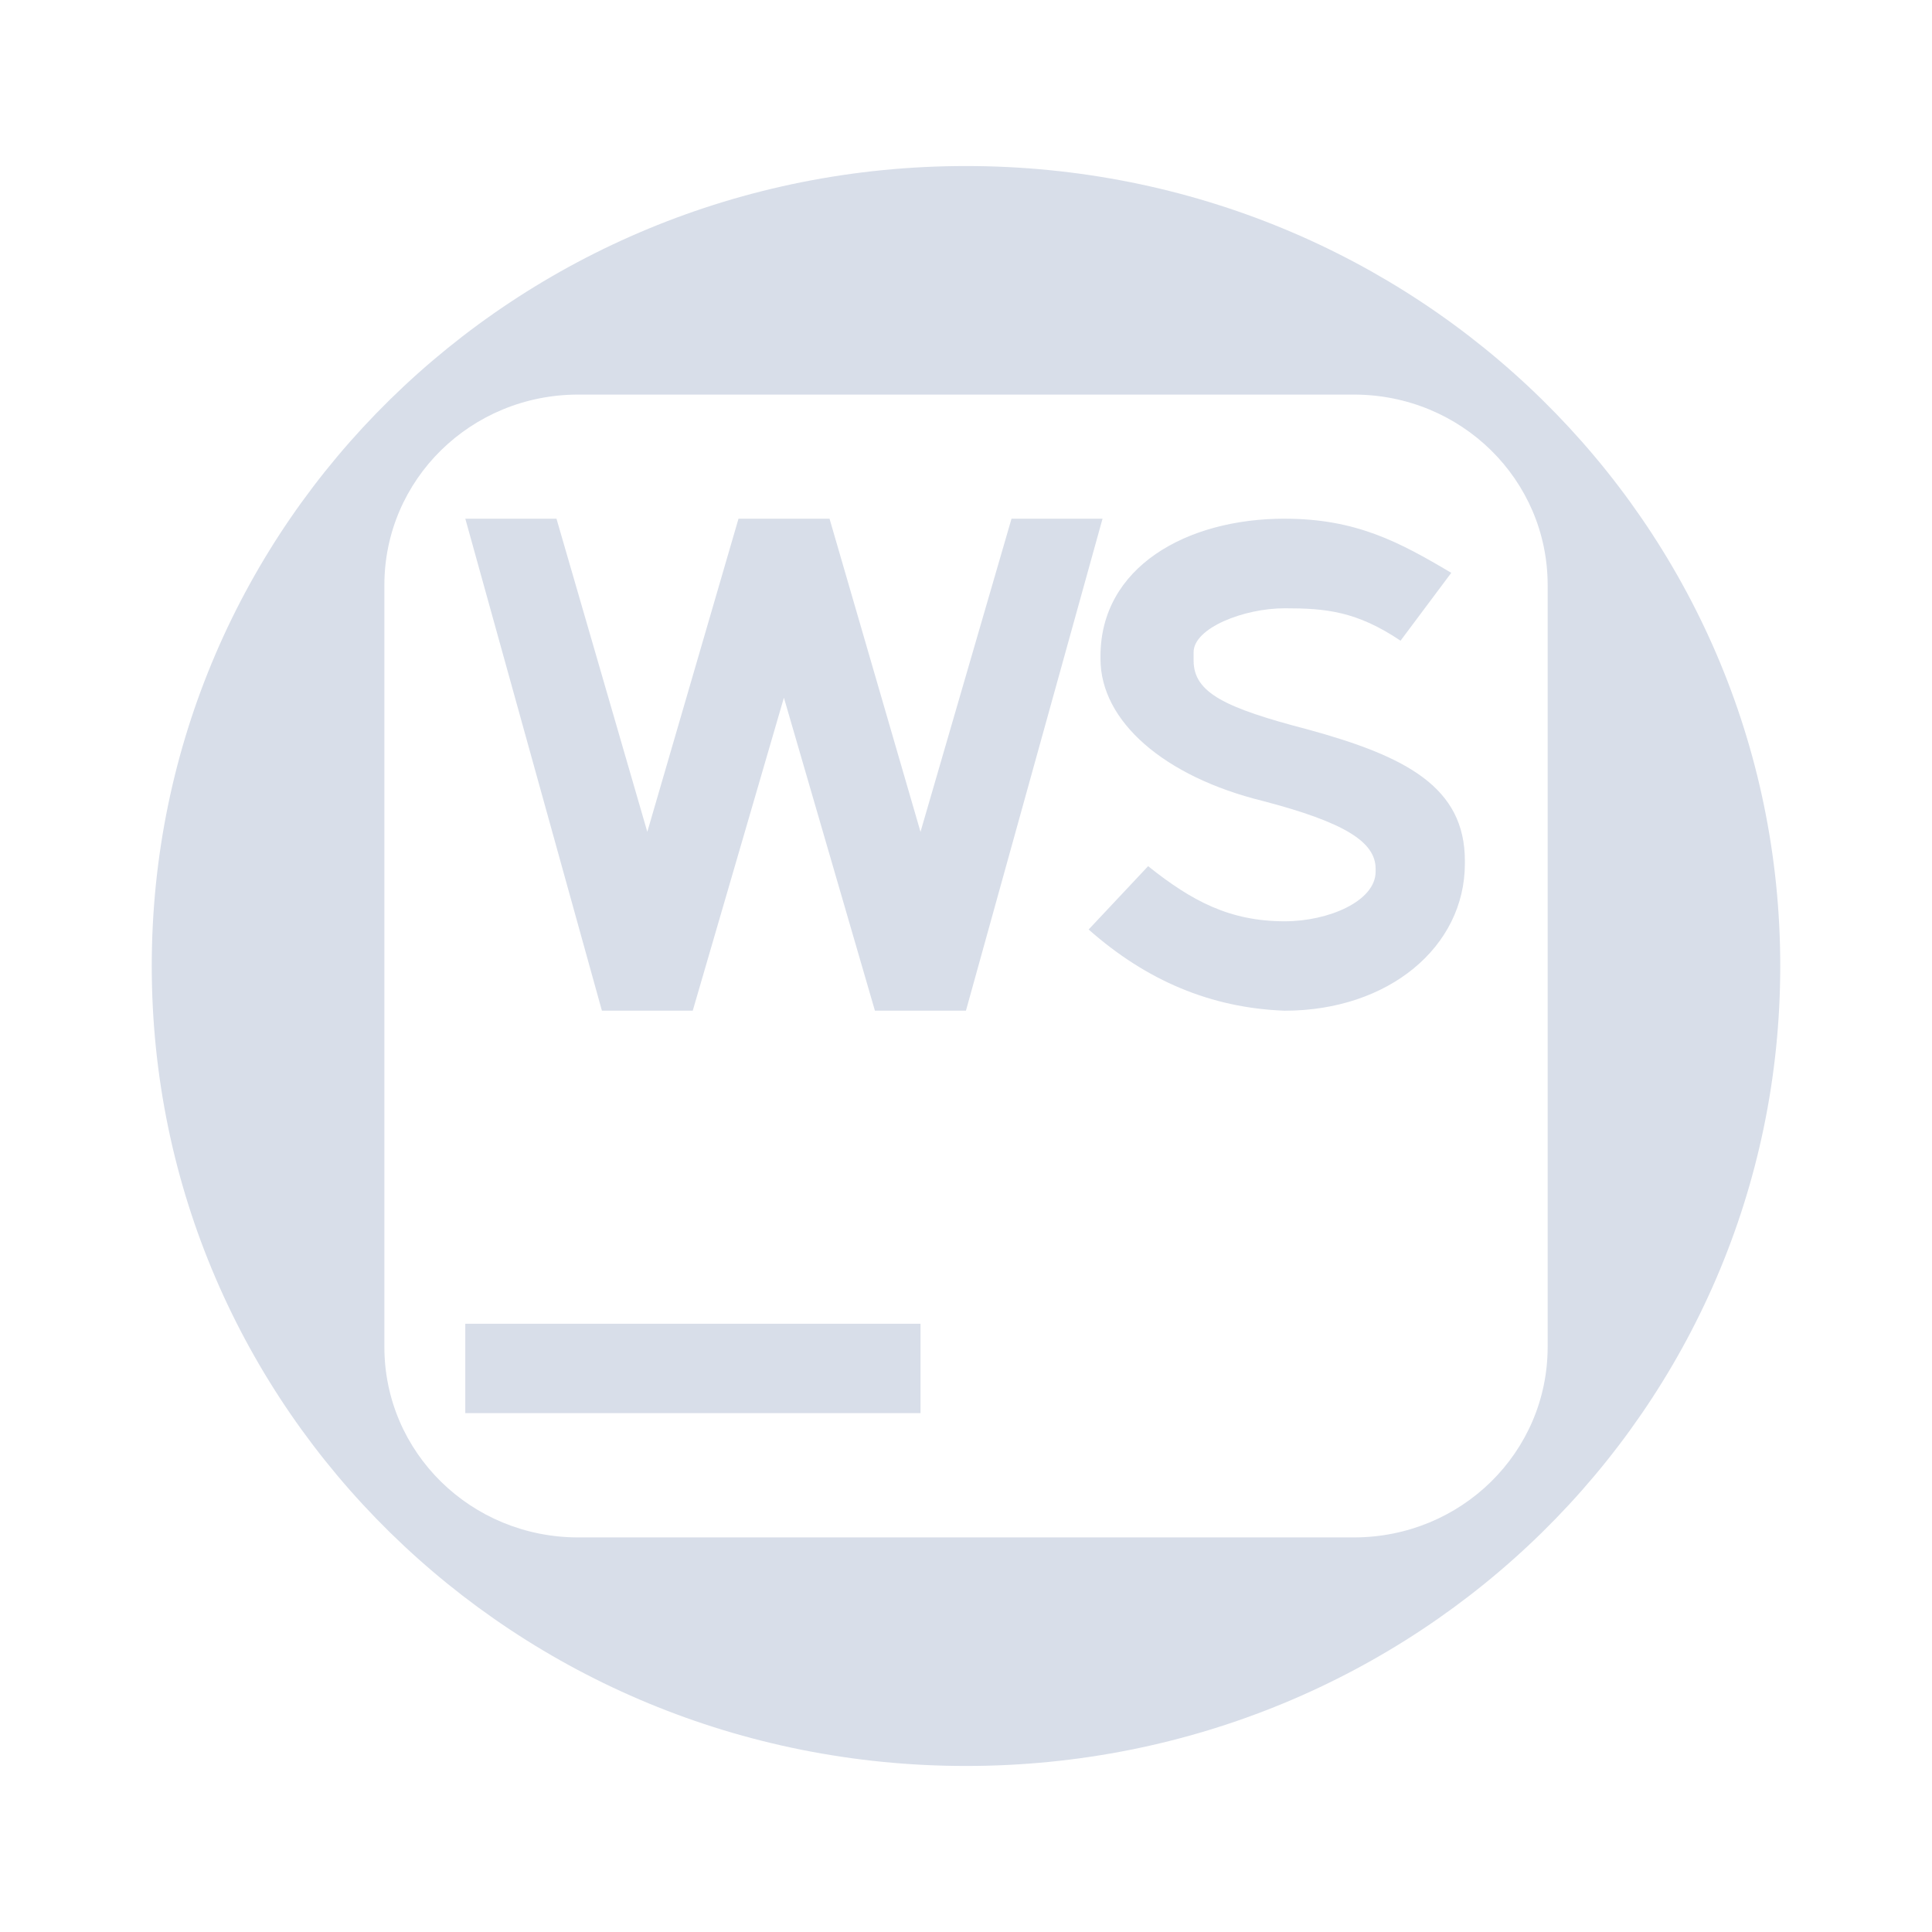
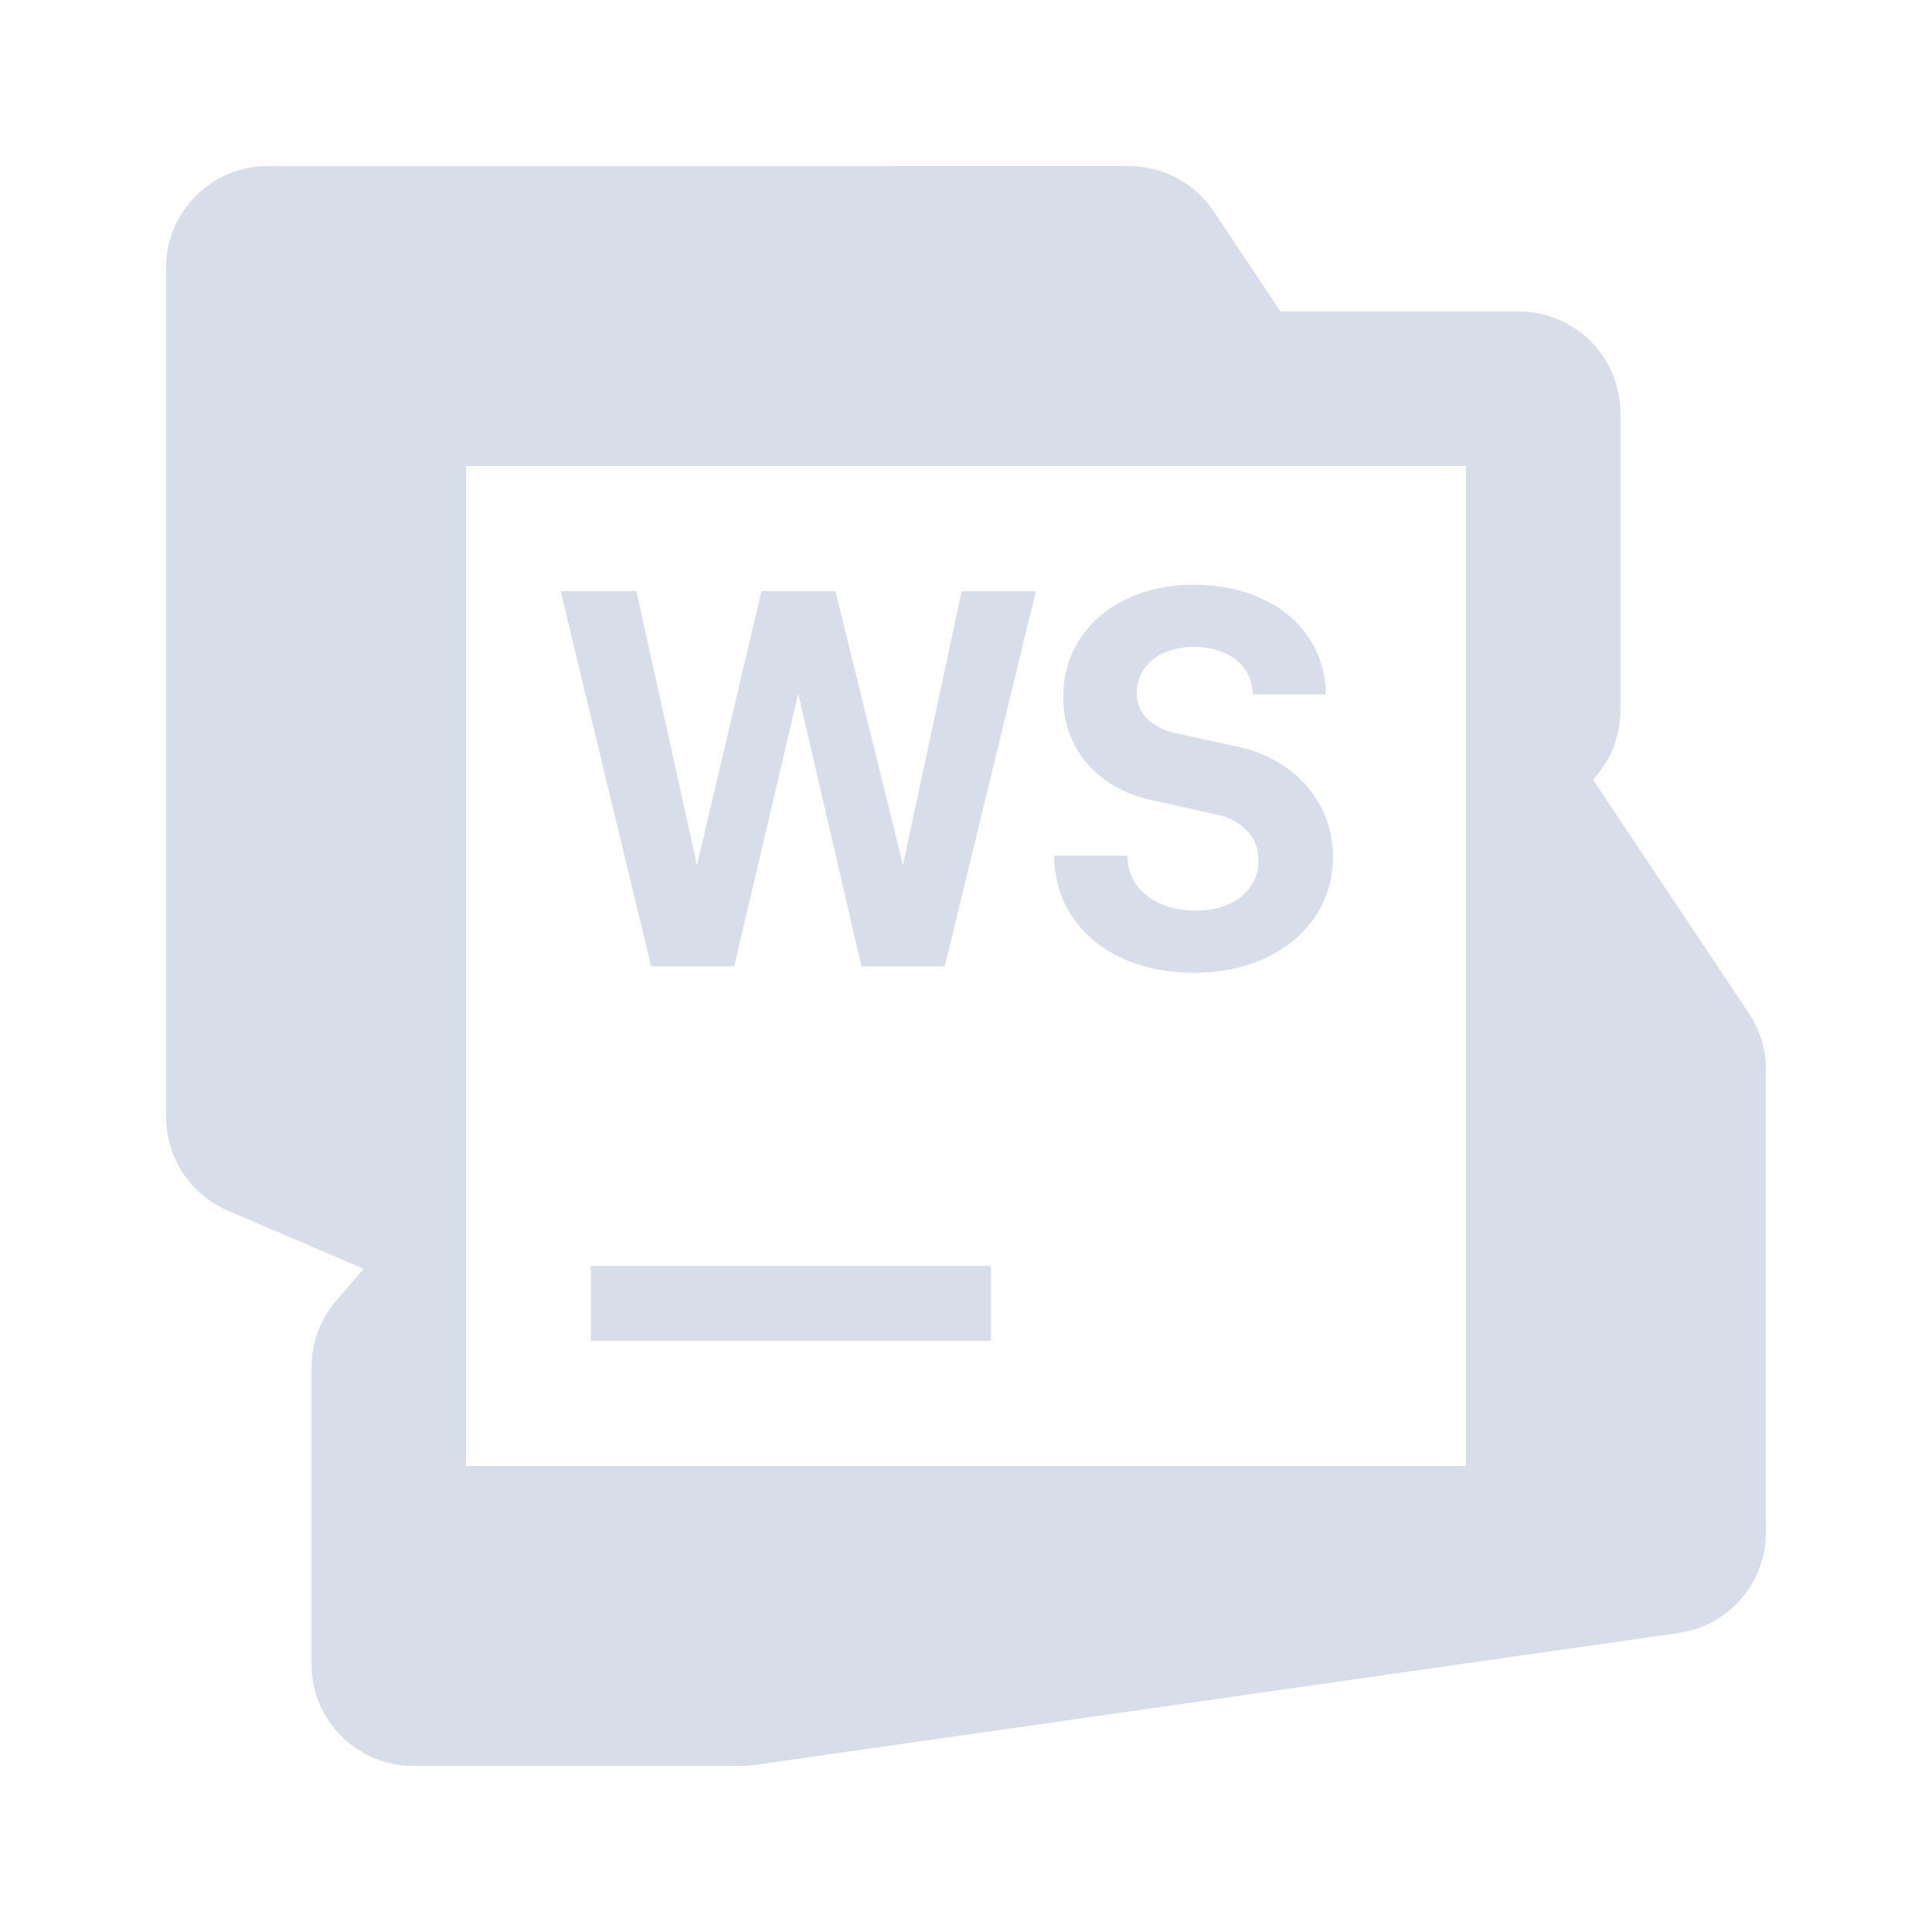
<svg xmlns="http://www.w3.org/2000/svg" id="svg3297" height="64" width="64" version="1.0">
  <defs id="defs3299">
    <style id="current-color-scheme" type="text/css">.ColorScheme-Text {color:#d8dee9} .ColorScheme-Highlight {color:#3b4252}</style>
  </defs>
-   <path id="path5" style="fill:currentColor;fill-opacity:1;stroke-width:1.337" d="M 32,5.5 C 17.057,5.5 5.027,17.319 5.027,32 c 0,14.681 12.03,26.5 26.973,26.5 14.943,0 26.973,-11.819 26.973,-26.5 0,-14.681 -12.03,-26.5 -26.973,-26.5 z M 19.157,13.071 h 25.689 c 3.558,0 6.422,2.815 6.422,6.311 v 25.236 c 0,3.496 -2.863,6.311 -6.422,6.311 H 19.157 c -3.558,0 -6.424,-2.815 -6.424,-6.311 v -25.236 c 0,-3.496 2.865,-6.311 6.424,-6.311 z m -3.743,4.111 4.525,16.298 h 3.009 l 3.02,-10.368 3.015,10.368 h 3.015 l 4.525,-16.298 h -3.015 L 30.493,27.556 27.479,17.182 H 24.464 L 21.443,27.556 18.434,17.182 Z m 27.143,0 c -3.267,0 -6.102,1.612 -6.102,4.555 v 0.091 c 0,2.065 2.106,3.898 5.374,4.704 2.719,0.711 3.74,1.359 3.74,2.246 v 0.096 c 0,0.978 -1.56,1.645 -3.011,1.645 -1.816,0 -3.074,-0.667 -4.525,-1.826 l -1.97,2.098 c 1.908,1.688 4.045,2.599 6.492,2.69 3.447,0 5.971,-2.118 5.971,-4.874 v -0.091 c 0,-2.442 -1.947,-3.463 -5.215,-4.355 -2.724,-0.711 -3.771,-1.211 -3.771,-2.279 v -0.277 c 0,-0.801 1.659,-1.455 3.019,-1.455 1.359,0 2.379,0.096 3.836,1.074 l 1.68,-2.248 c -1.719,-1.021 -3.156,-1.793 -5.516,-1.793 z M 15.413,43.851 v 2.961 H 30.493 V 43.851 Z" class="ColorScheme-Text" />
+   <path id="path5" d="m 19.573,41.936 h 13.25 v 2.484 H 19.573 Z M 37.153,31.734 c 0.698,0.325 1.497,0.488 2.396,0.488 0.9,0 1.699,-0.165 2.397,-0.497 0.698,-0.332 1.239,-0.787 1.624,-1.367 0.39,-0.586 0.586,-1.246 0.586,-1.979 0,-0.598 -0.133,-1.148 -0.399,-1.651 -0.266,-0.509 -0.639,-0.935 -1.118,-1.278 -0.474,-0.349 -1.015,-0.586 -1.624,-0.71 l -2.112,-0.462 c -0.385,-0.094 -0.689,-0.254 -0.914,-0.479 -0.219,-0.225 -0.329,-0.509 -0.329,-0.852 0,-0.301 0.08,-0.564 0.24,-0.79 0.16,-0.231 0.382,-0.408 0.666,-0.532 0.29,-0.13 0.624,-0.195 1.003,-0.195 0.378,0 0.713,0.067 1.003,0.204 0.296,0.13 0.523,0.316 0.683,0.559 0.16,0.236 0.24,0.506 0.24,0.808 h 2.423 c -0.006,-0.71 -0.195,-1.337 -0.568,-1.881 -0.367,-0.551 -0.882,-0.98 -1.544,-1.287 -0.663,-0.308 -1.429,-0.462 -2.263,-0.462 -0.834,0 -1.58,0.16 -2.237,0.479 -0.657,0.314 -1.168,0.754 -1.535,1.322 -0.367,0.562 -0.55,1.198 -0.55,1.908 0,0.586 0.121,1.113 0.364,1.58 0.243,0.467 0.583,0.861 1.021,1.181 0.438,0.314 0.953,0.536 1.544,0.666 l 2.192,0.488 c 0.42,0.101 0.748,0.281 0.985,0.542 0.242,0.261 0.364,0.589 0.364,0.985 0,0.32 -0.089,0.603 -0.266,0.852 -0.172,0.249 -0.417,0.444 -0.737,0.586 -0.314,0.136 -0.663,0.204 -1.101,0.204 -0.438,0 -0.825,-0.077 -1.162,-0.231 C 38.085,29.778 37.821,29.565 37.632,29.294 37.443,29.022 37.348,28.704 37.348,28.344 H 34.916 c 0.012,0.763 0.213,1.438 0.603,2.024 0.396,0.586 0.941,1.042 1.633,1.367 z M 23.088,28.654 21.082,19.584 h -2.511 l 3,12.425 h 2.751 l 2.121,-9.026 2.094,9.026 H 31.297 l 3.018,-12.425 h -2.459 l -1.944,9.07 -2.237,-9.07 h -2.45 z M 8.873,5.5 c -1.863,0 -3.372,1.51 -3.372,3.372 V 37.002 c 0,1.349 0.805,2.569 2.044,3.101 L 12.045,42.03 11.131,43.096 c -0.524,0.611 -0.812,1.389 -0.812,2.195 v 1.15 0.002 c -1.12e-4,0.011 0,0.023 0,0.034 v 8.651 c 0,1.863 1.51,3.372 3.372,3.372 h 10.843 c 0.159,0 0.319,-0.012 0.477,-0.034 l 30.593,-4.37 c 1.662,-0.237 2.895,-1.66 2.895,-3.338 v -0.45 -12.53 c 0,-0.011 1.1e-4,-0.023 0,-0.034 v -2.314 c 0,-0.666 -0.198,-1.317 -0.568,-1.871 l -5.158,-7.728 0.095,-0.112 c 0.524,-0.611 0.812,-1.391 0.812,-2.196 v -9.834 c 0,-1.863 -1.51,-3.372 -3.372,-3.372 h -7.89 l -2.211,-3.314 c -0.625,-0.938 -1.679,-1.501 -2.806,-1.501 z M 15.438,15.437 H 48.562 V 48.561 H 15.438 Z" style="fill:currentColor;fill-opacity:1;stroke-width:0.828" class="ColorScheme-Text" />
</svg>
